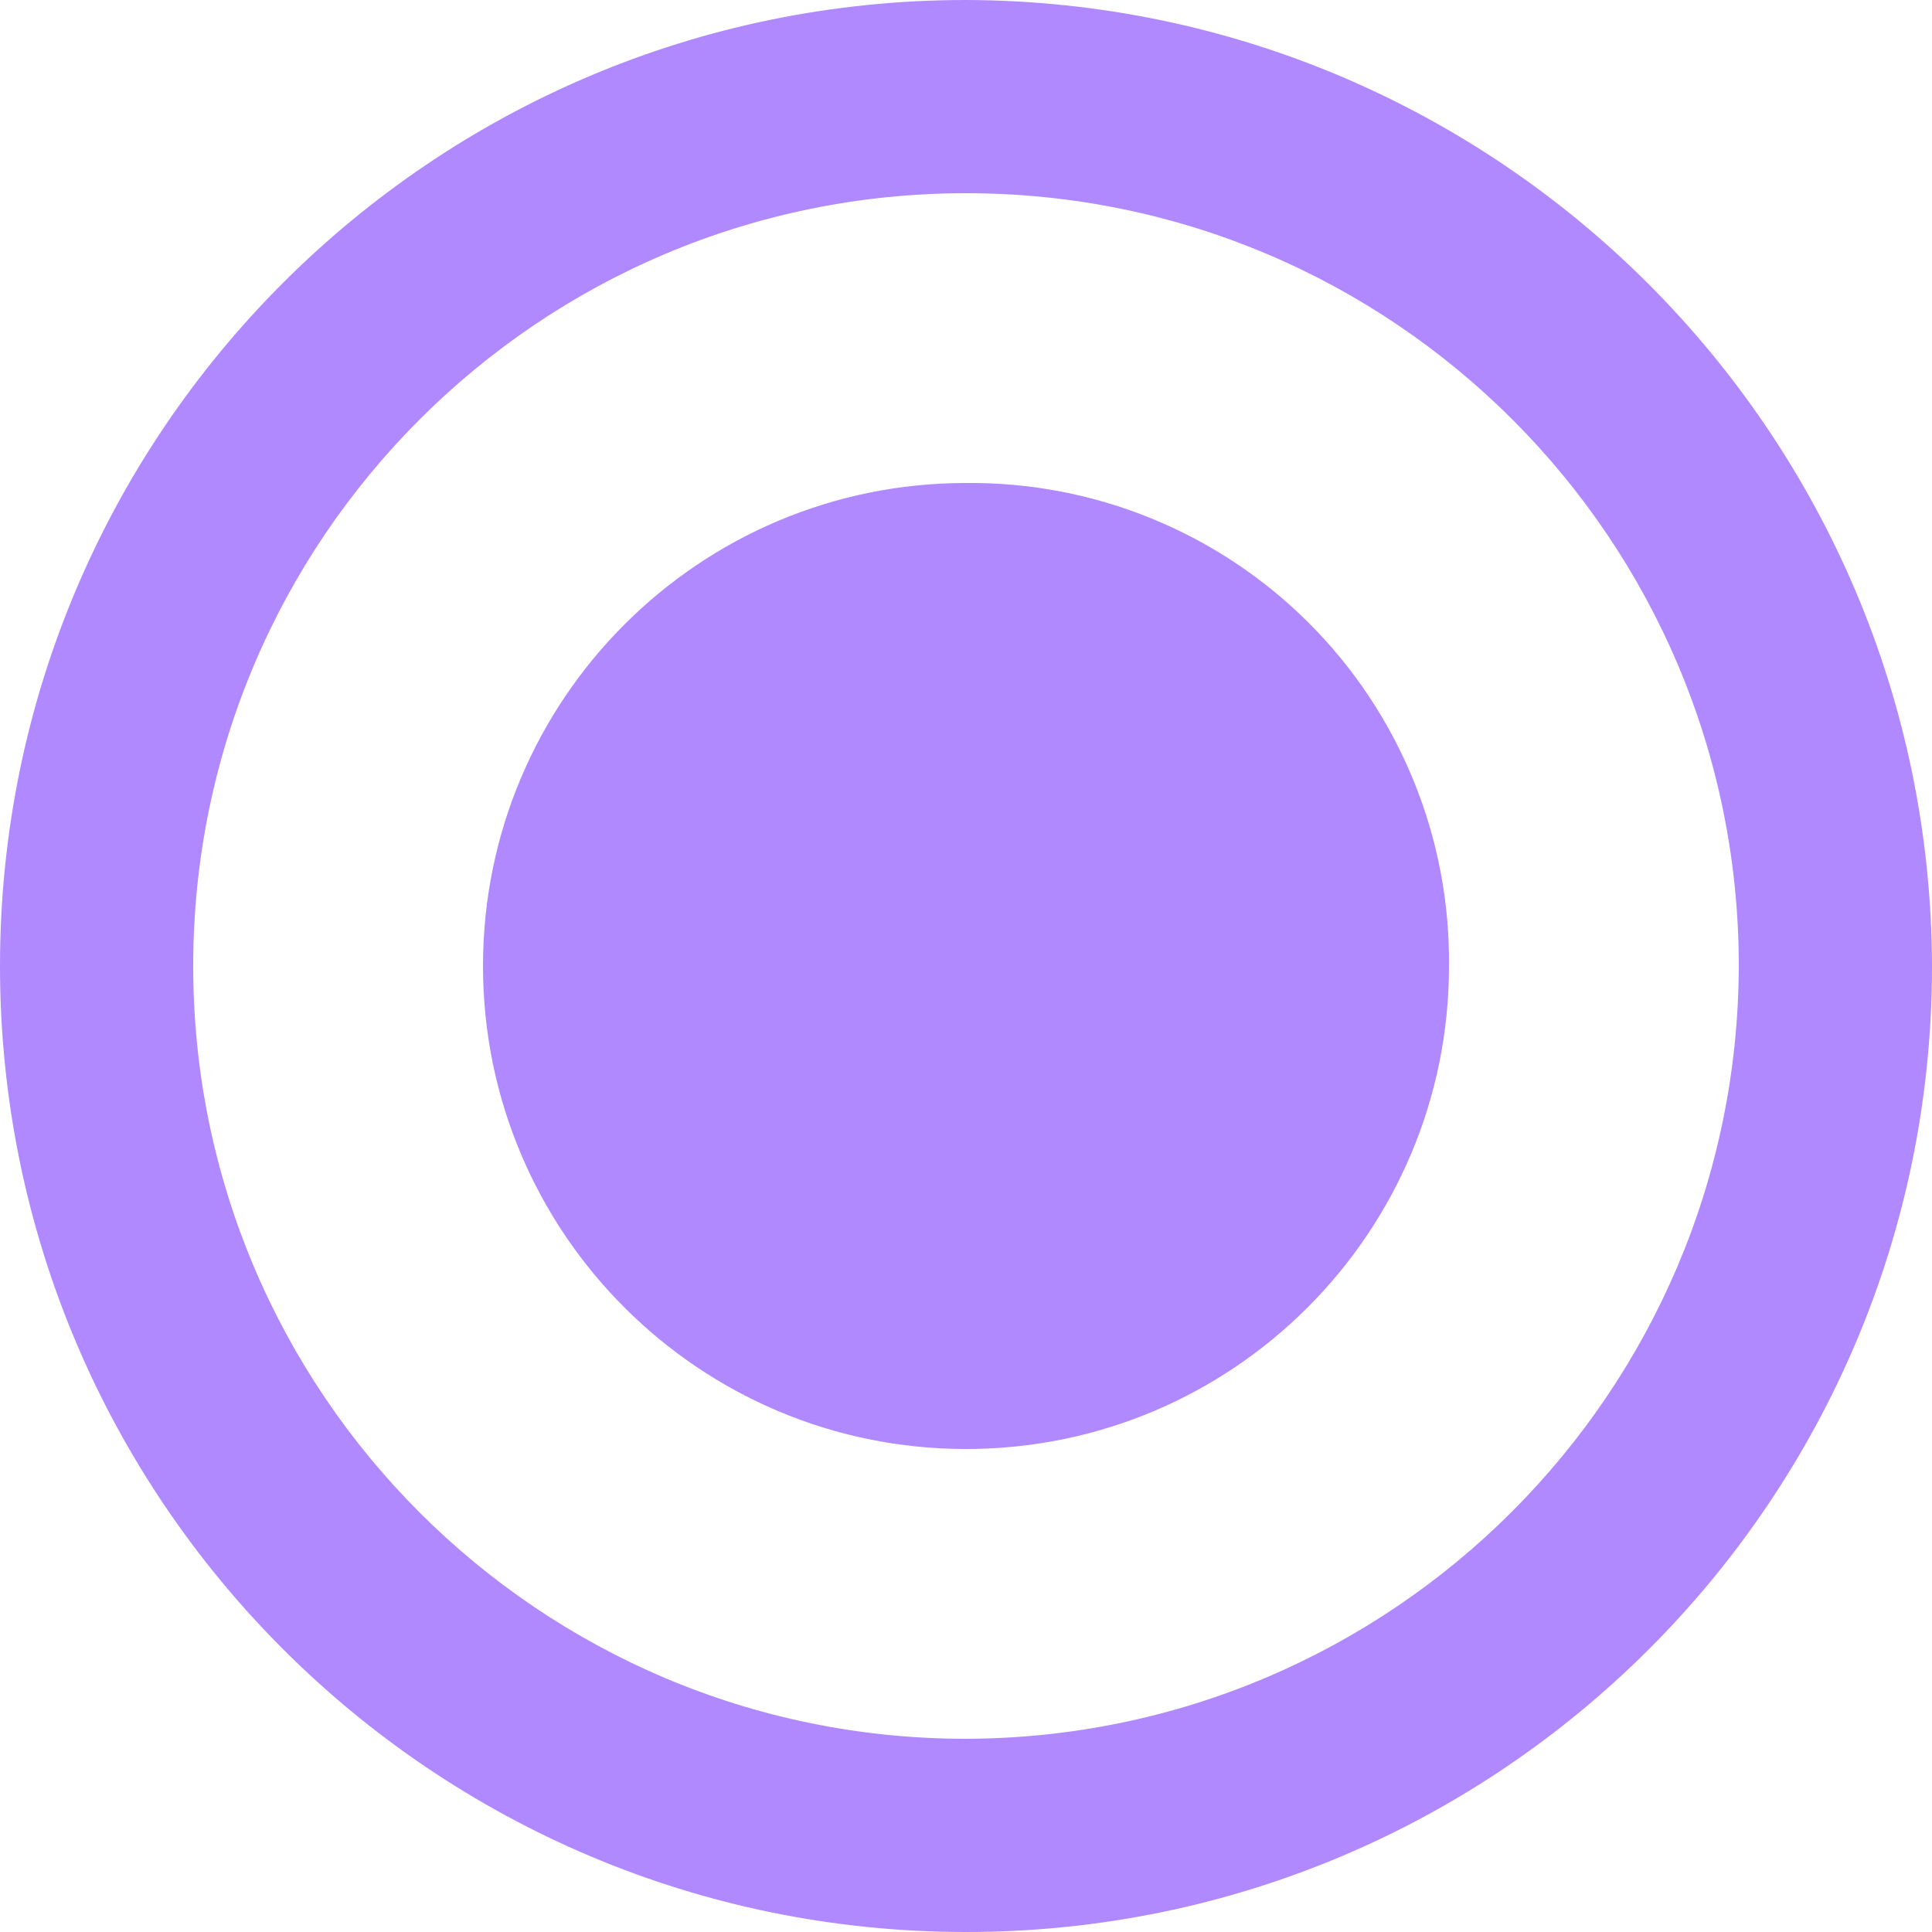
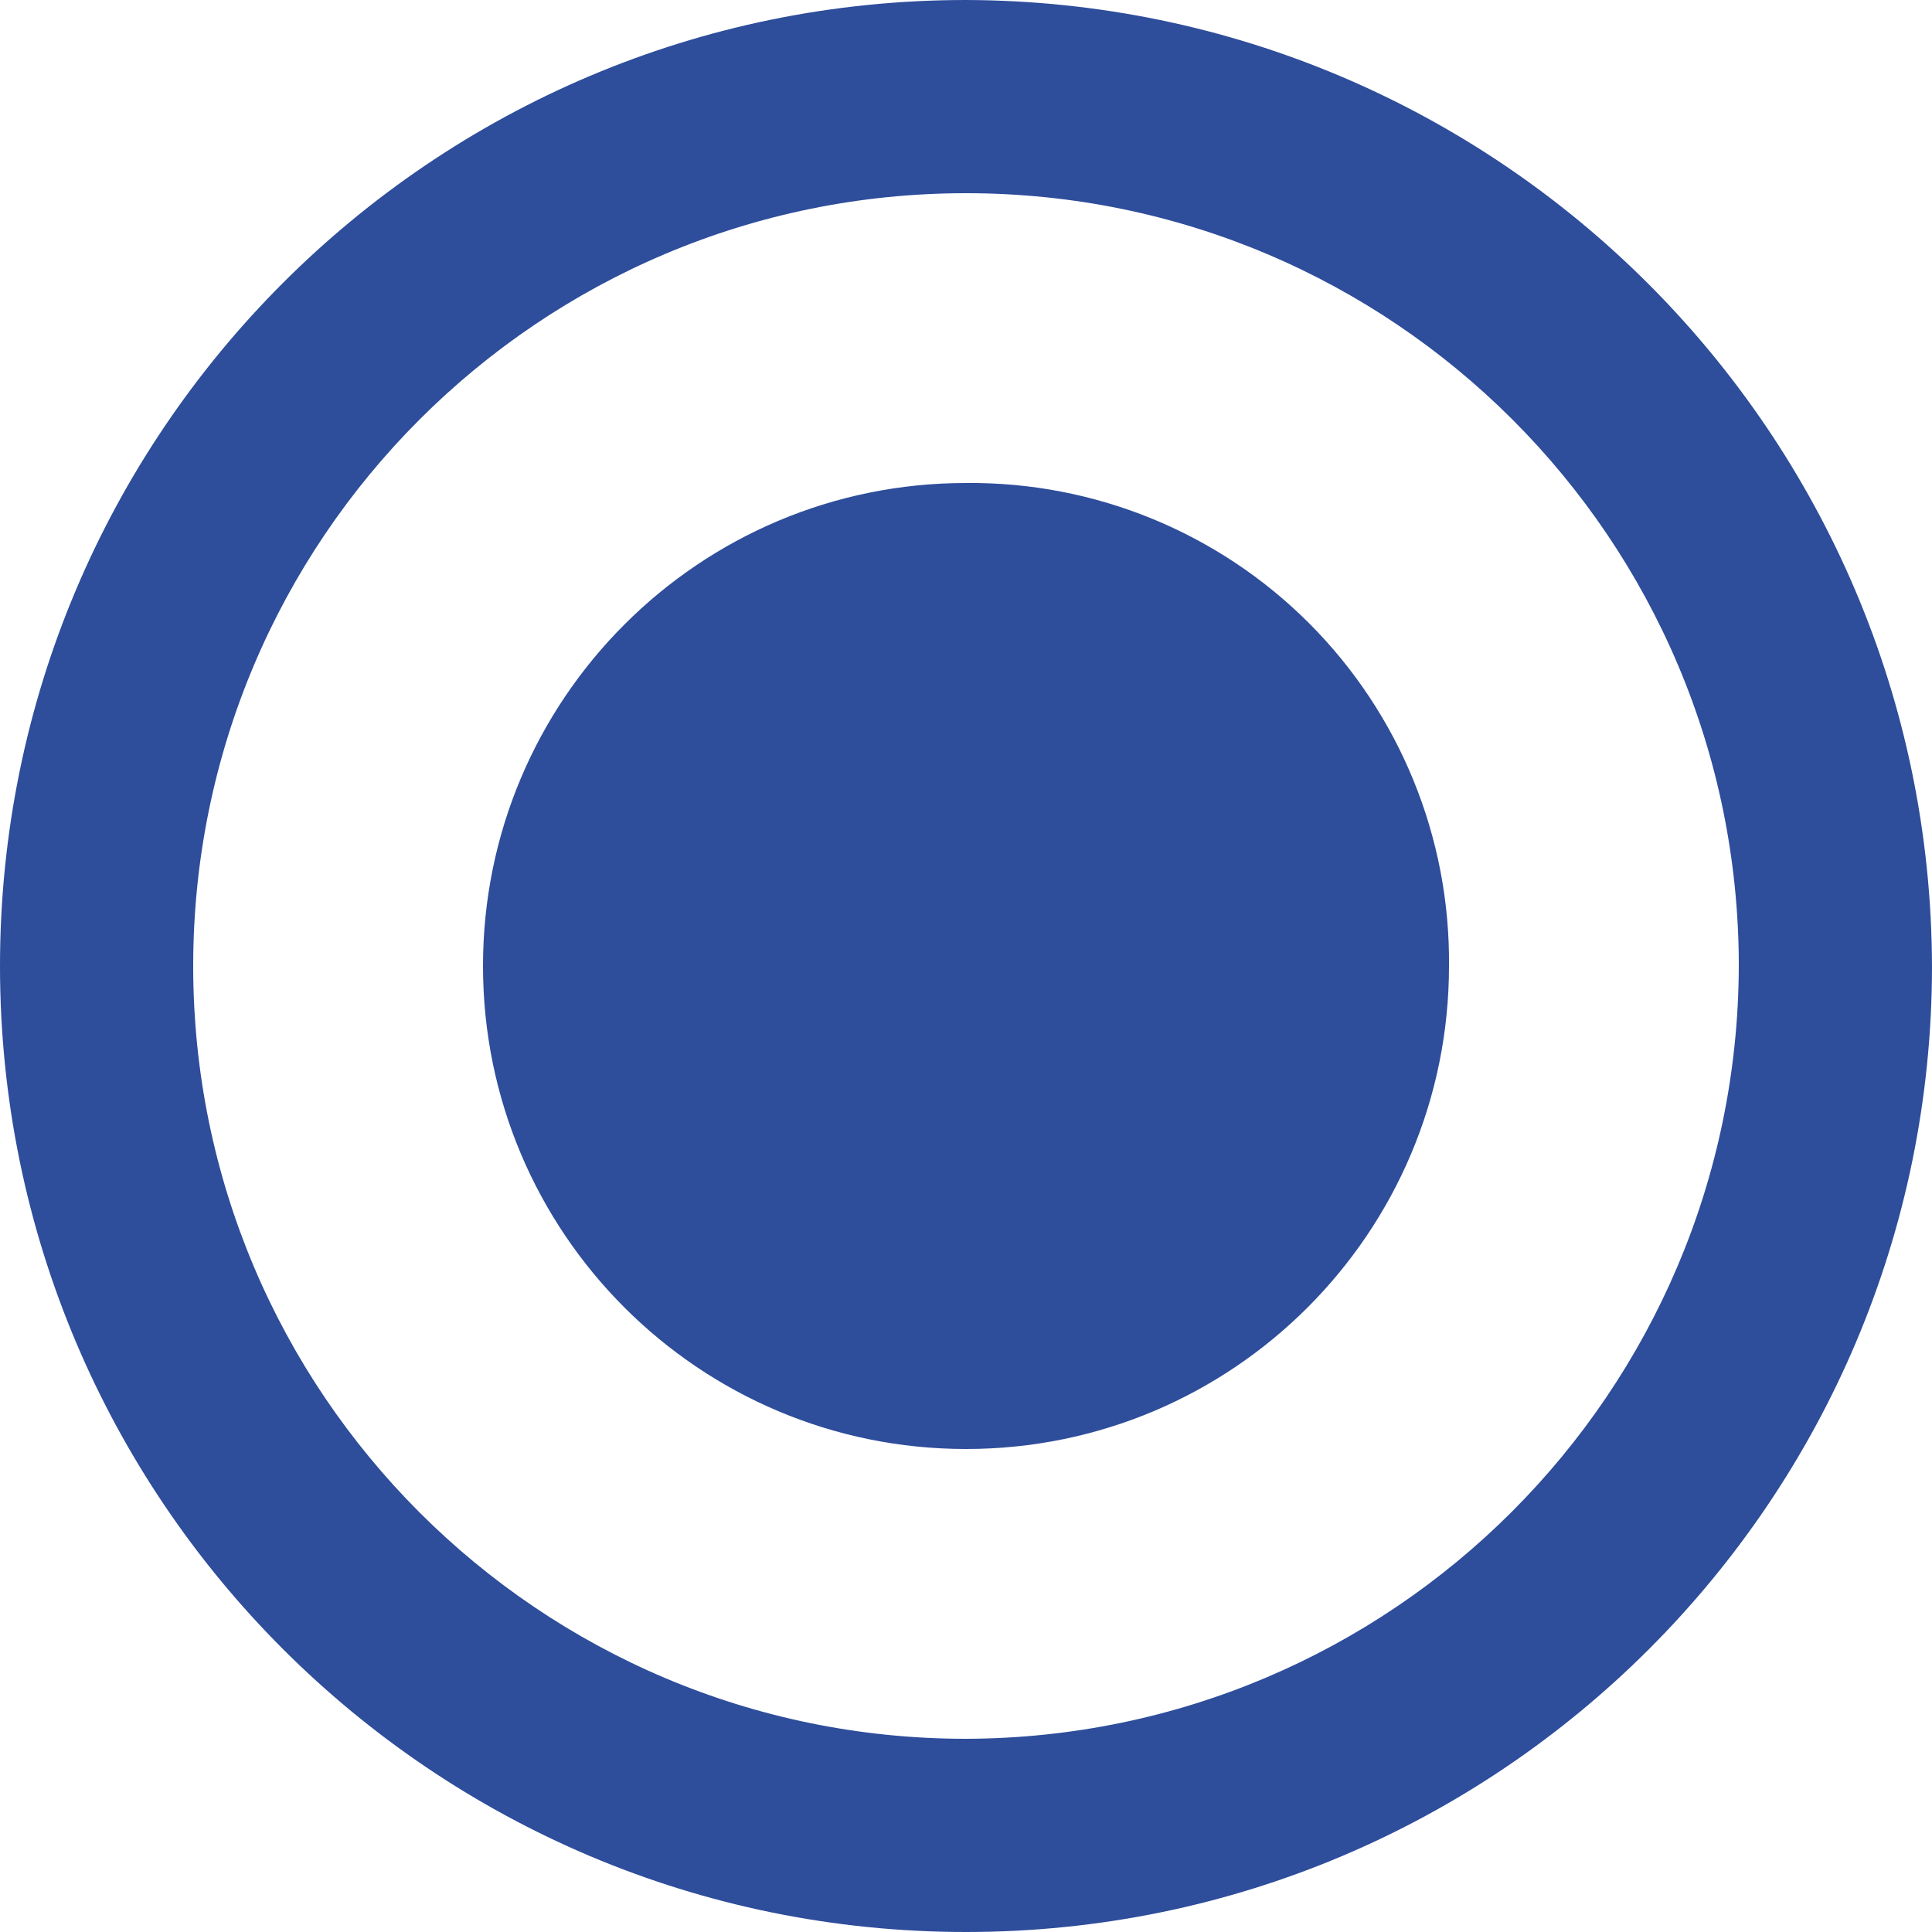
<svg xmlns="http://www.w3.org/2000/svg" width="24" height="24" viewBox="0 0 24 24">
  <defs>
    <style type="text/css">
-             .cls-1{fill:#b088ff;fill-rule:evenodd}
+             .cls-1{fill:#2e4d9b;fill-rule:evenodd}
        </style>
  </defs>
  <g id="radiobttom_active" transform="translate(-508 -240)">
    <path id="radio_on" d="M14 8a6 6 0 1 0 6 6 5.942 5.942 0 0 0-6-6zm0-6a12 12 0 1 0 12 12A12.035 12.035 0 0 0 14 2zm0 21.6a9.6 9.6 0 1 1 9.6-9.6 9.628 9.628 0 0 1-9.6 9.6z" class="cls-1" transform="translate(506 238)" />
  </g>
</svg>
